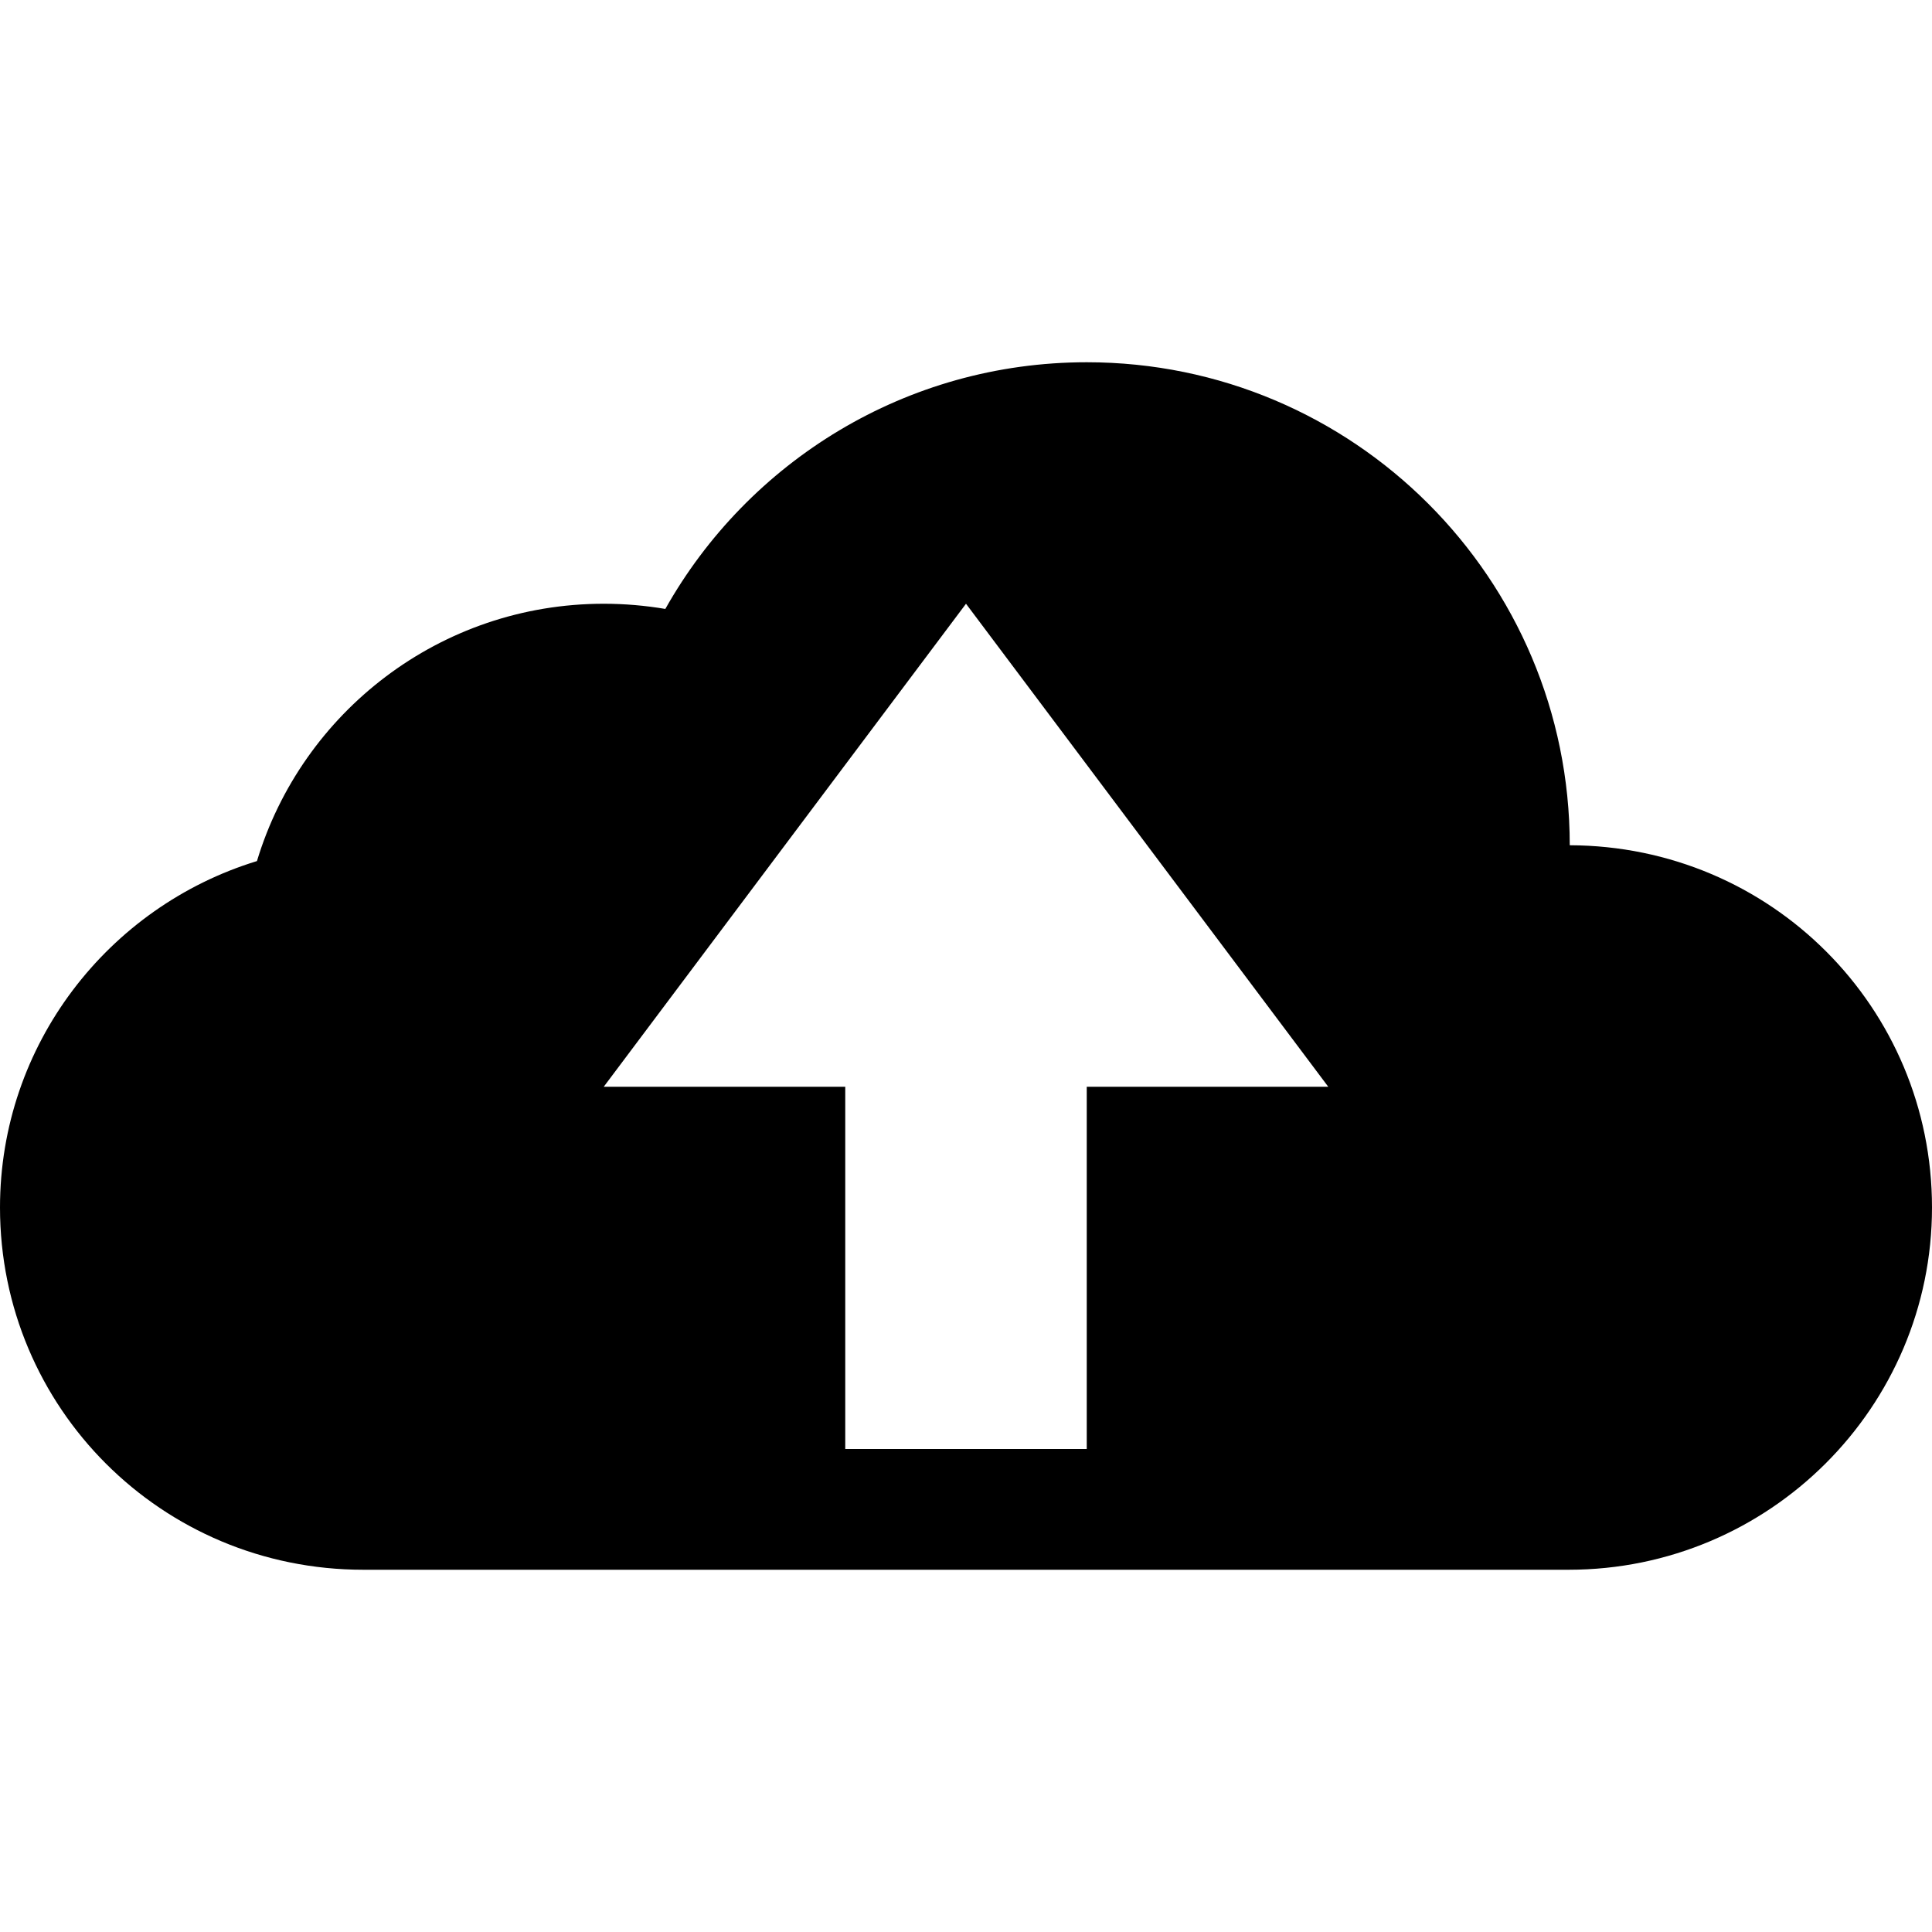
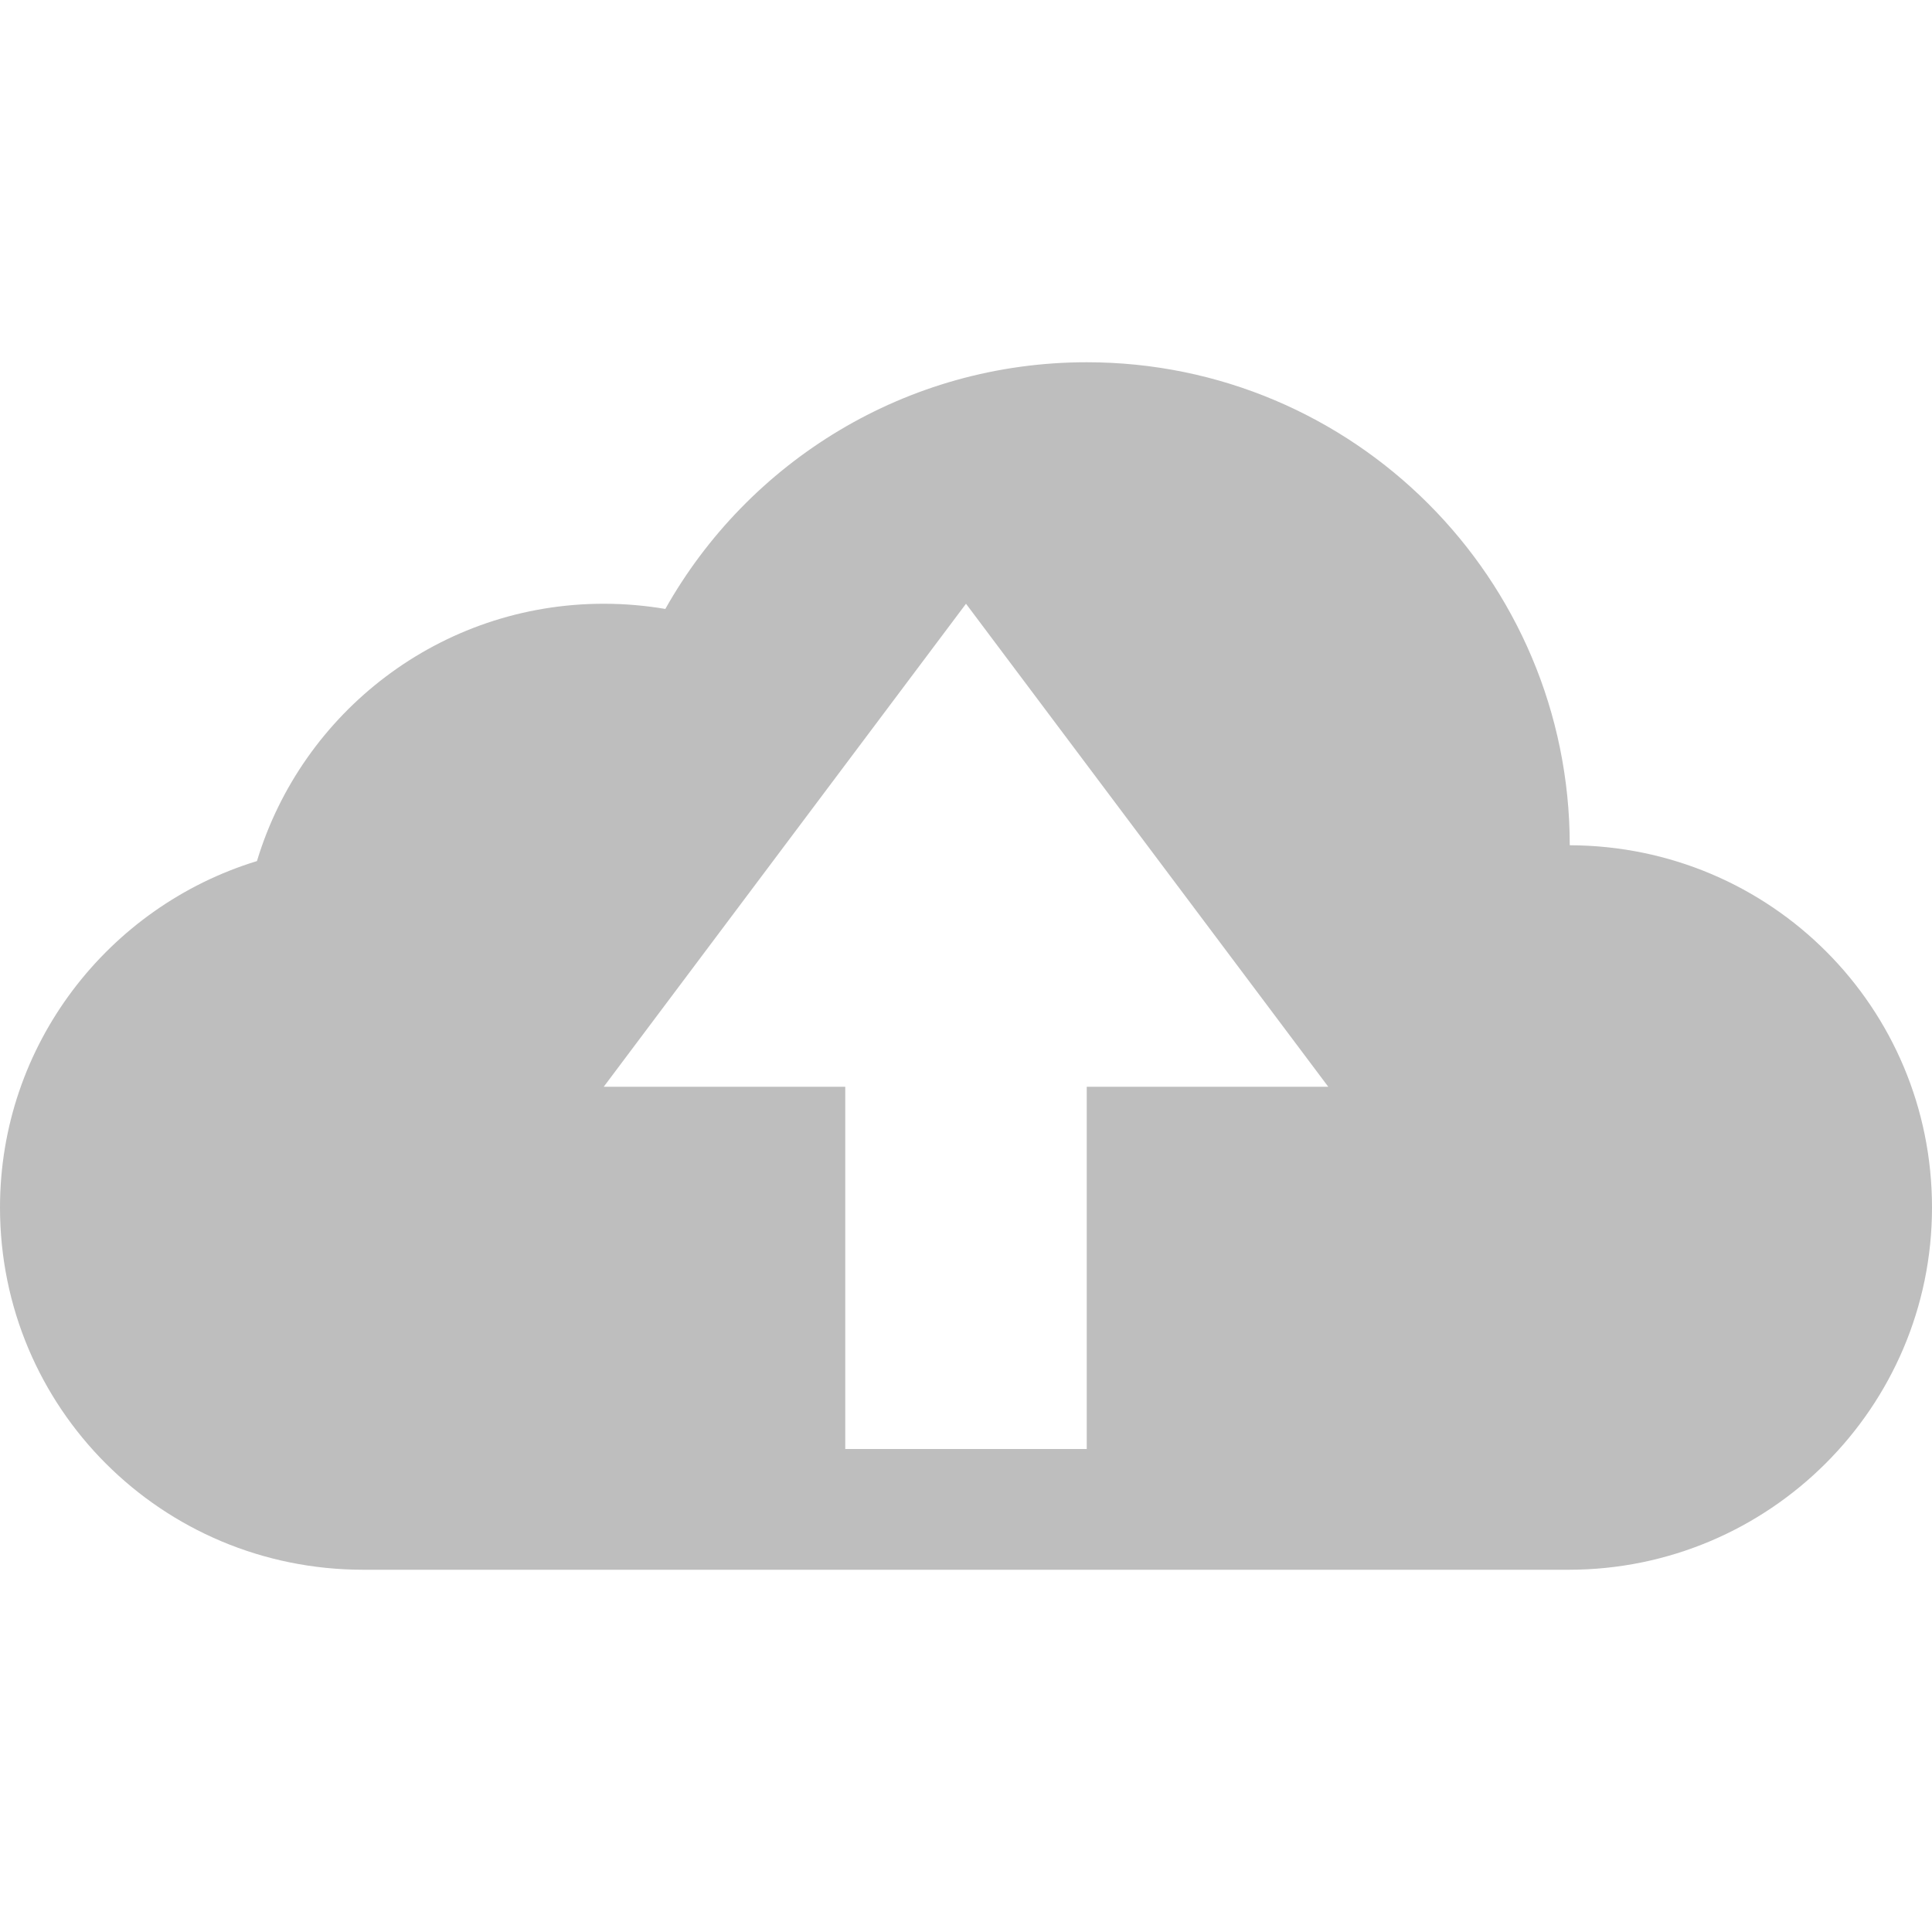
- <svg xmlns="http://www.w3.org/2000/svg" height="16px" version="1.1" viewBox="0 0 16 16" width="16px">
-   <defs />
-   <g fill="none" fill-rule="evenodd" id="Icons with numbers" stroke="none" stroke-width="1">
-     <g fill="#000000" id="Group" transform="translate(-624, -288)">
-       <path d="M631,297 L631,300 L633,300 L633,297 L635,297 L632,293 L629,297 Z M624,298 C624,296.652 624.896,295.508 626.128,295.131 C626.5,293.898 627.645,293 629,293 C629.174,293 629.345,293.015 629.51,293.043 C630.196,291.824 631.502,291 633,291 C635.209,291 637,292.791 637,295 C638.668,295.005 640,296.346 640,298 C640,299.653 638.653,301 636.991,301 L627.009,301 C625.337,301 624,299.657 624,298 Z M624,298" id="Rectangle 169 copy" />
-     </g>
-   </g>
+ <svg xmlns="http://www.w3.org/2000/svg" width="16" height="16" viewBox="0 0 16 16">
+   <path fill="#bebebe" fill-rule="evenodd" d="M 7 9L 7 12L 9 12L 9 9L 11 9L 8 5L 5 9ZM 0 10C 0 8.652 0.896 7.508 2.128 7.131C 2.5 5.898 3.645 5 5 5C 5.174 5 5.345 5.015 5.51 5.043C 6.196 3.824 7.502 3 9 3C 11.209 3 13 4.791 13 7C 14.668 7.005 16 8.346 16 10C 16 11.653 14.653 13 12.991 13L 3.009 13C 1.337 13 0 11.657 0 10ZM 0 10" />
</svg>
